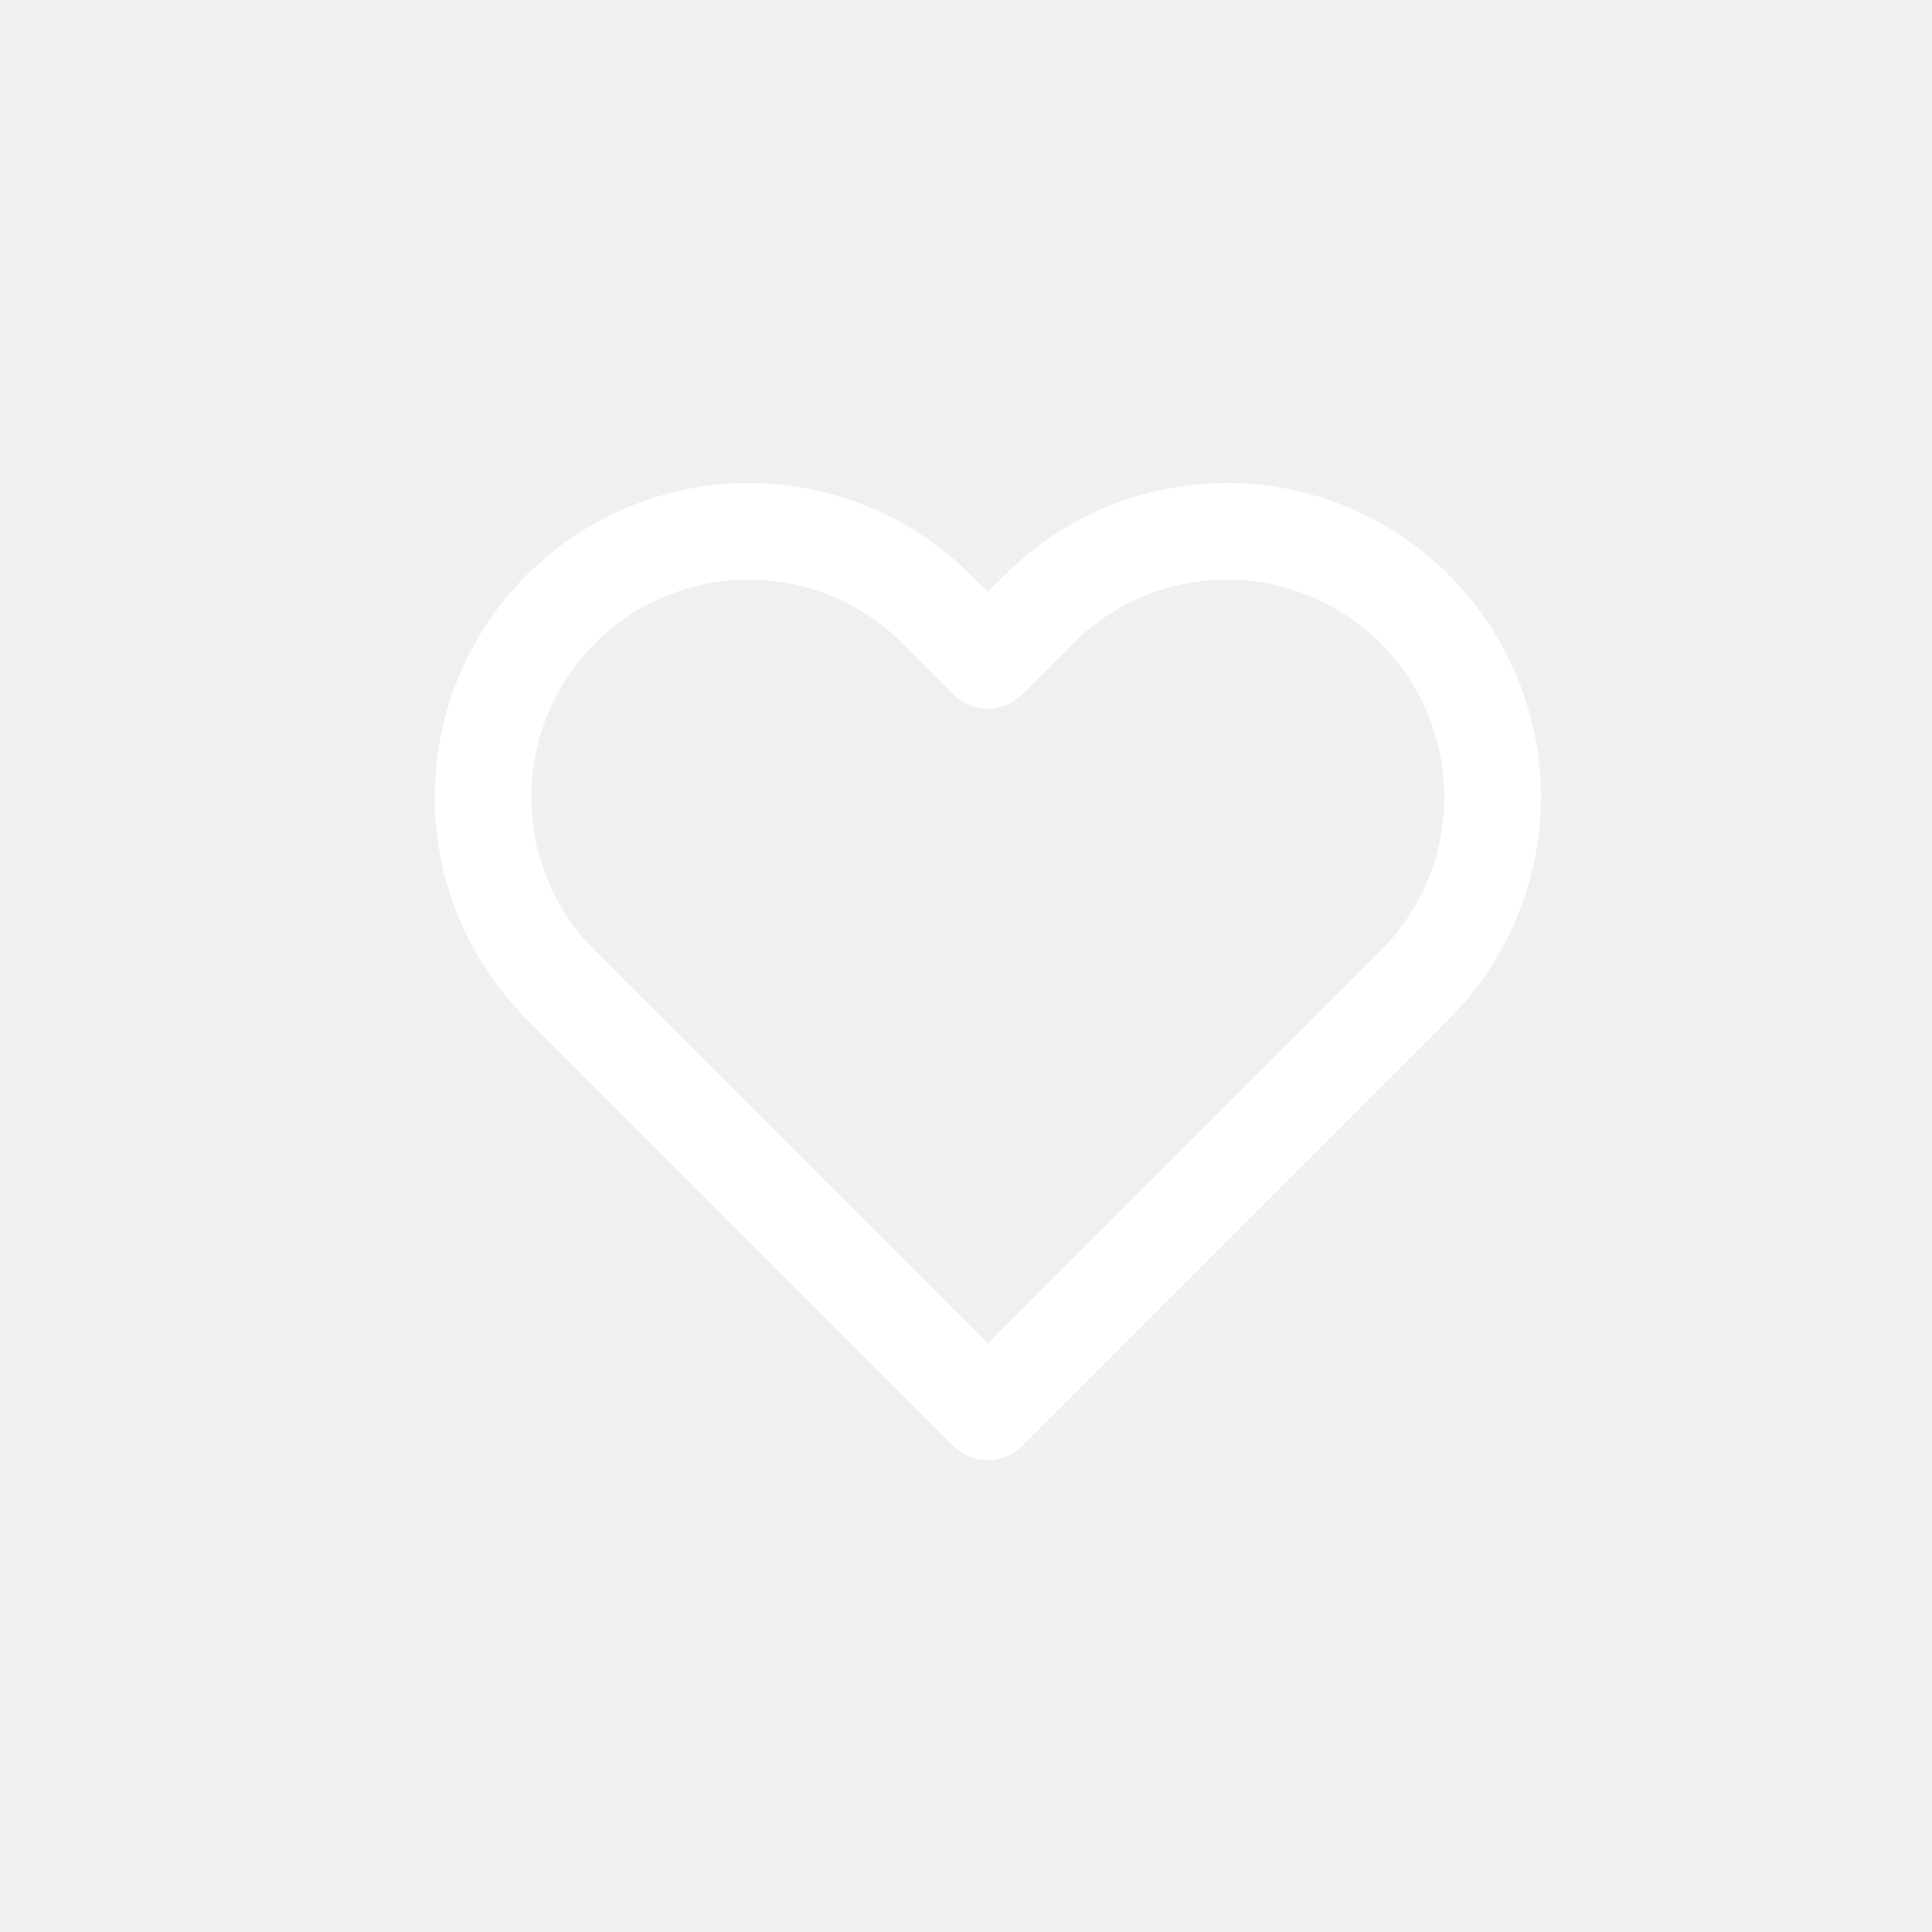
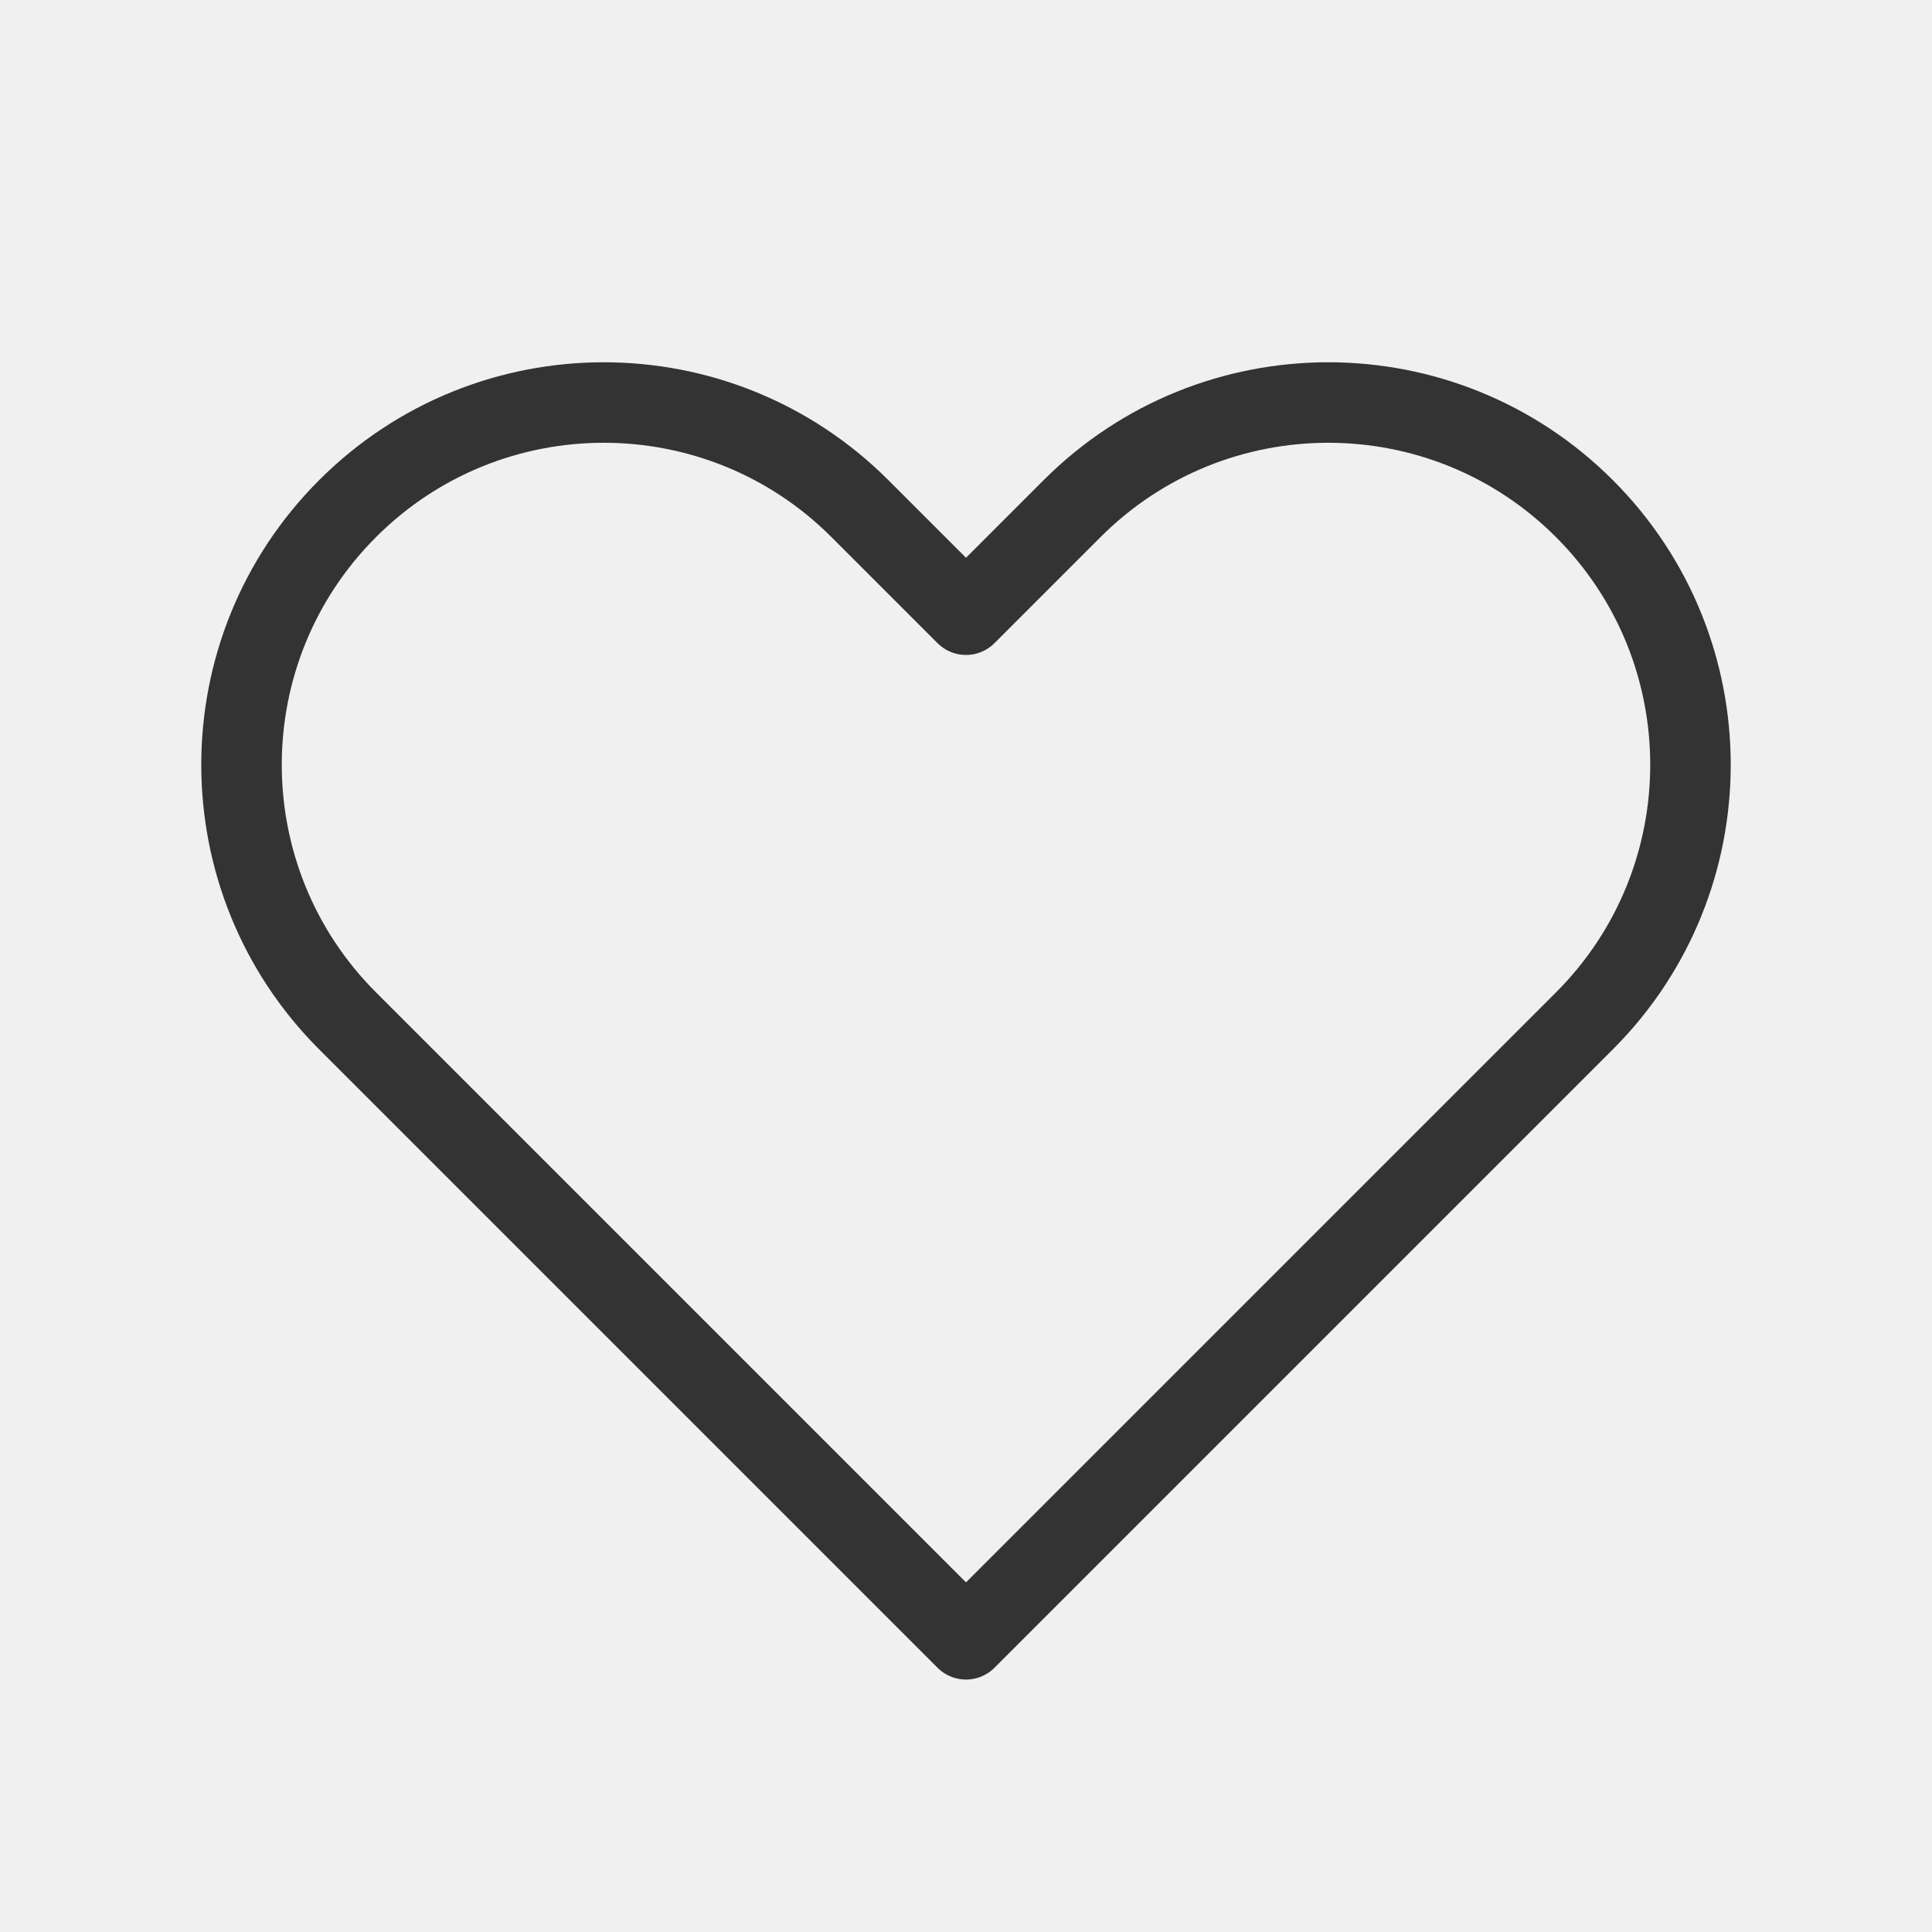
- <svg xmlns="http://www.w3.org/2000/svg" width="40" height="40" viewBox="0 0 40 40" fill="none">
-   <g id="heart">
-     <path id="Vector" d="M29.291 12.612C28.78 12.101 28.174 11.695 27.507 11.419C26.839 11.142 26.124 11 25.401 11C24.679 11 23.963 11.142 23.296 11.419C22.628 11.695 22.022 12.101 21.511 12.612L20.451 13.672L19.391 12.612C18.36 11.58 16.96 11.001 15.501 11.001C14.042 11.001 12.643 11.58 11.611 12.612C10.58 13.643 10 15.043 10 16.502C10 17.961 10.58 19.36 11.611 20.392L12.671 21.452L20.451 29.232L28.231 21.452L29.291 20.392C29.802 19.881 30.208 19.275 30.484 18.607C30.761 17.94 30.903 17.224 30.903 16.502C30.903 15.779 30.761 15.064 30.484 14.396C30.208 13.729 29.802 13.123 29.291 12.612V12.612Z" stroke="white" stroke-width="2" stroke-linecap="round" stroke-linejoin="round" />
+ <svg xmlns="http://www.w3.org/2000/svg" width="24" height="24" viewBox="0 0 24 24" fill="none">
+   <g id="Icons">
+     <path id="Icon" d="M4.318 6.318C2.561 8.075 2.561 10.925 4.318 12.682L12 20.364L19.682 12.682C21.439 10.925 21.439 8.075 19.682 6.318C17.925 4.561 15.075 4.561 13.318 6.318L12 7.636L10.682 6.318C8.925 4.561 6.075 4.561 4.318 6.318Z" stroke="#333333" stroke-linecap="round" stroke-linejoin="round" />
  </g>
</svg>
